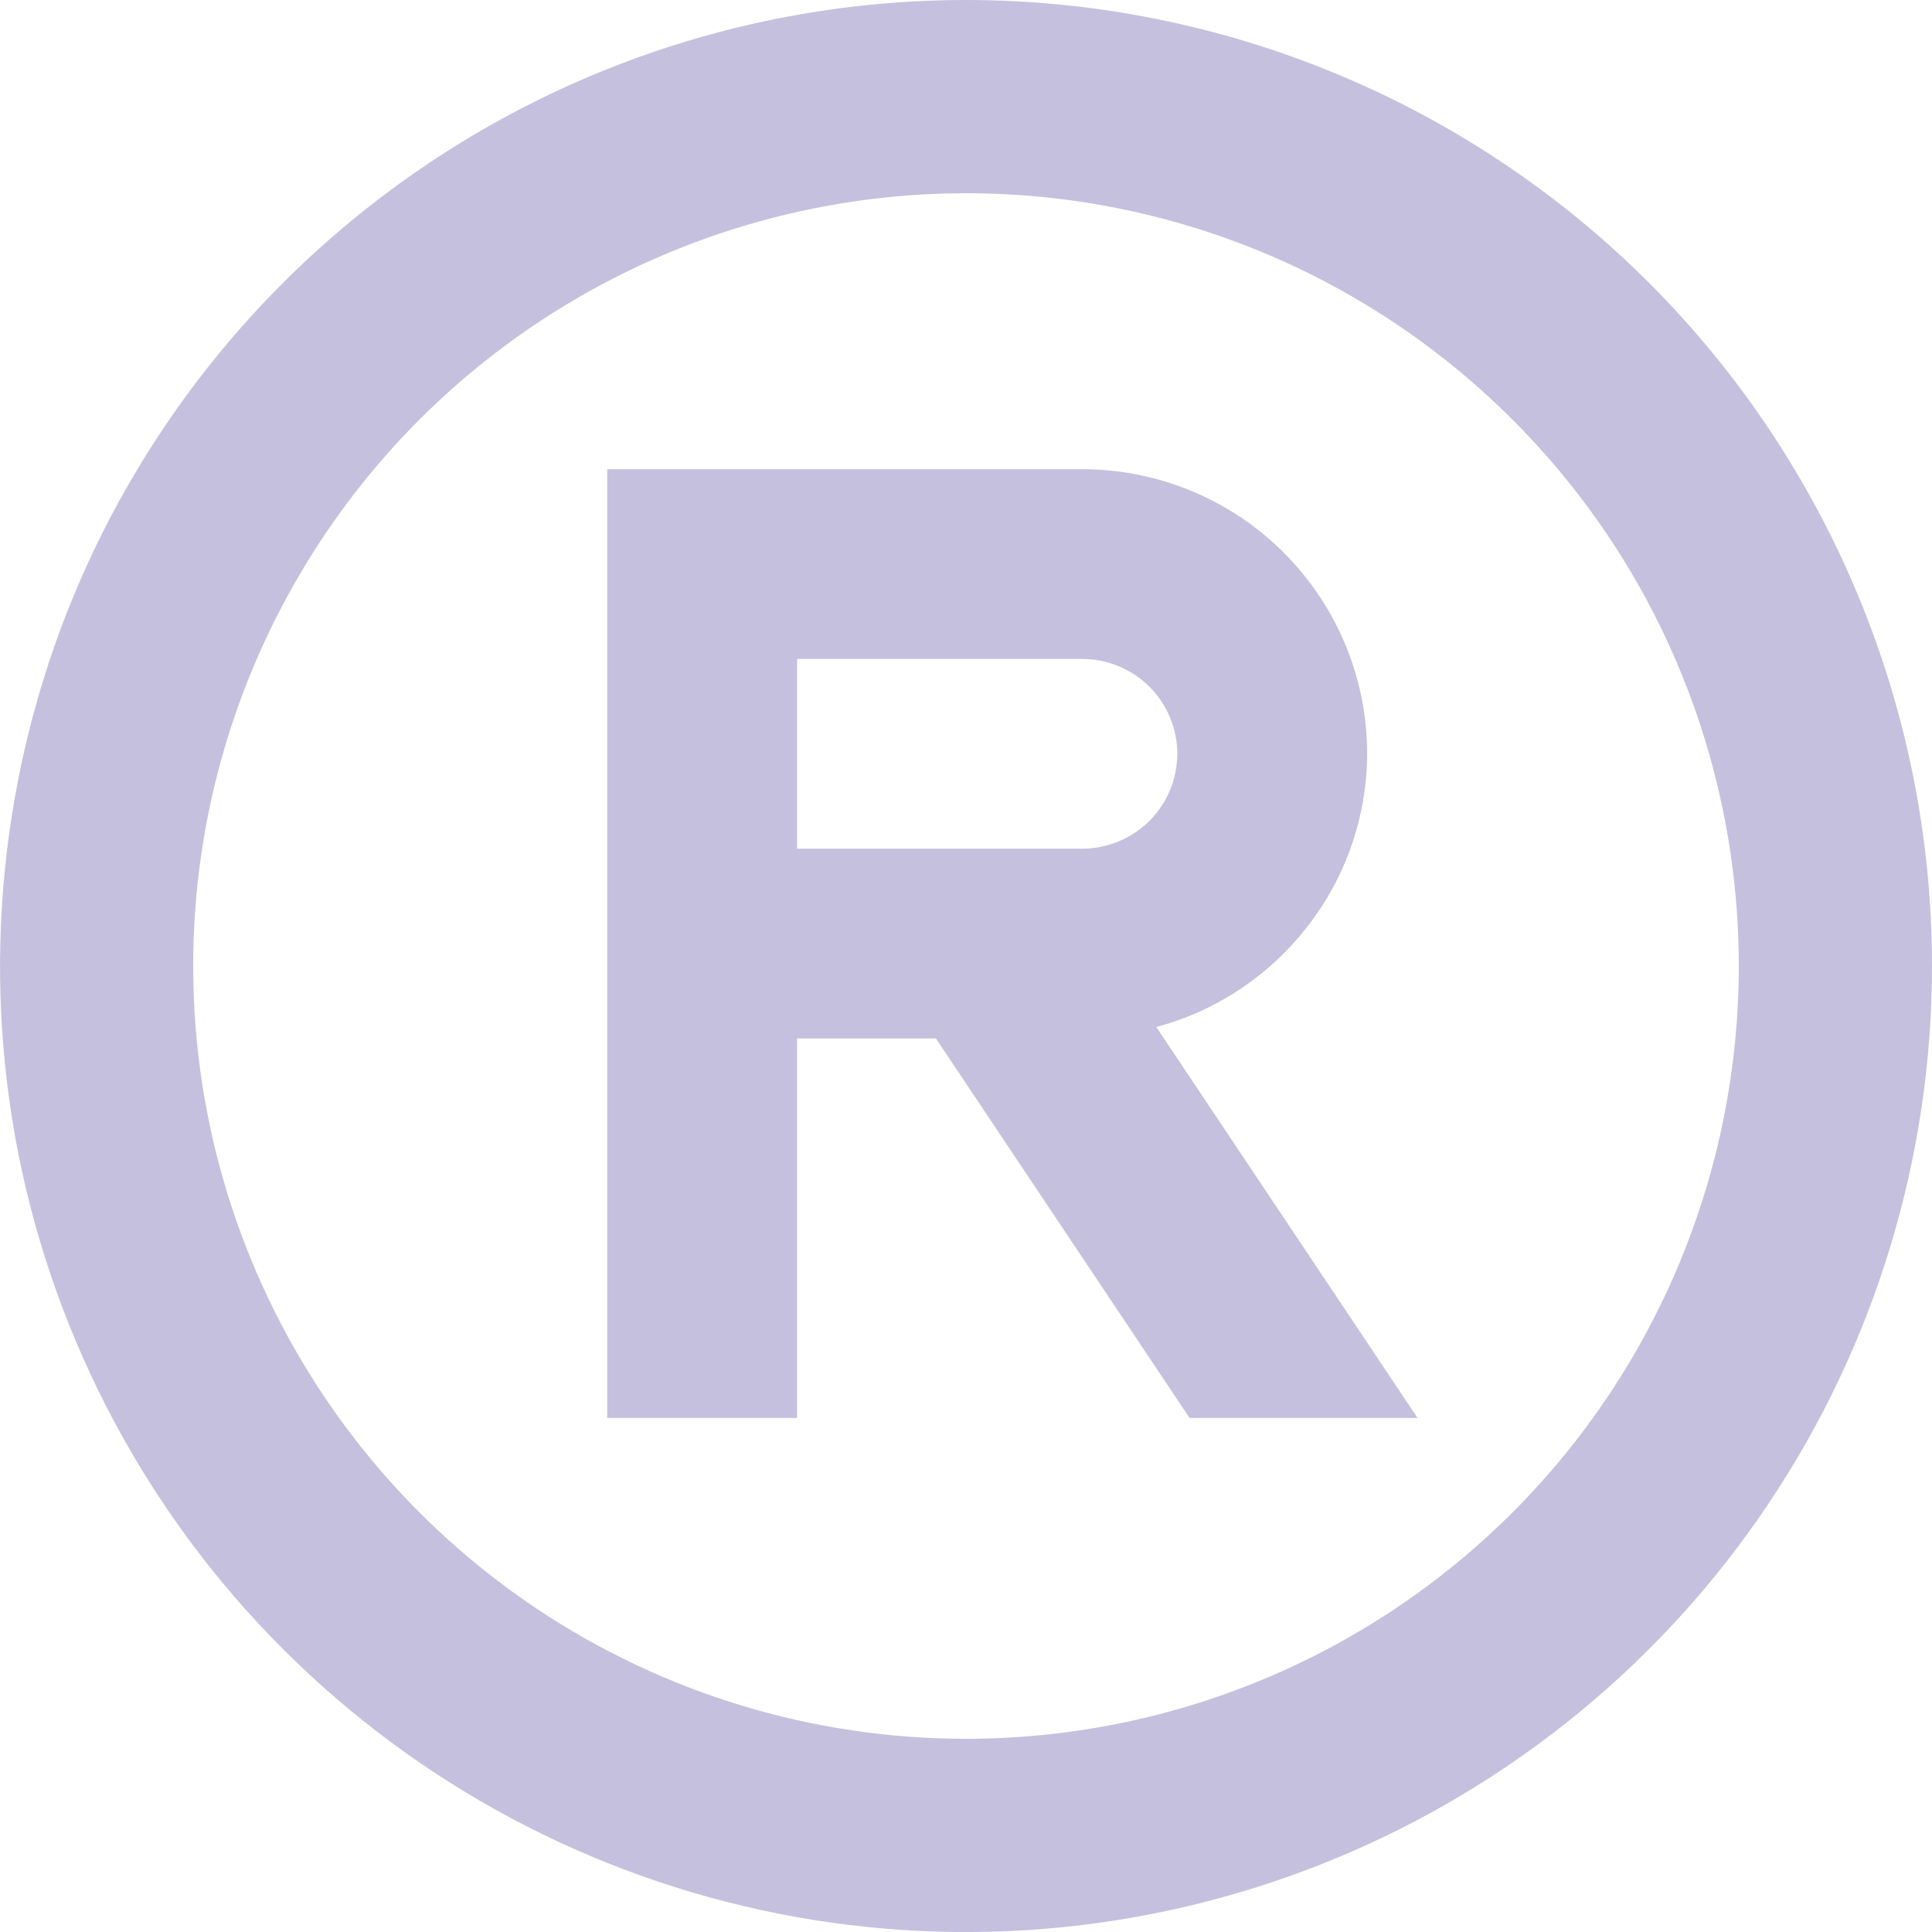
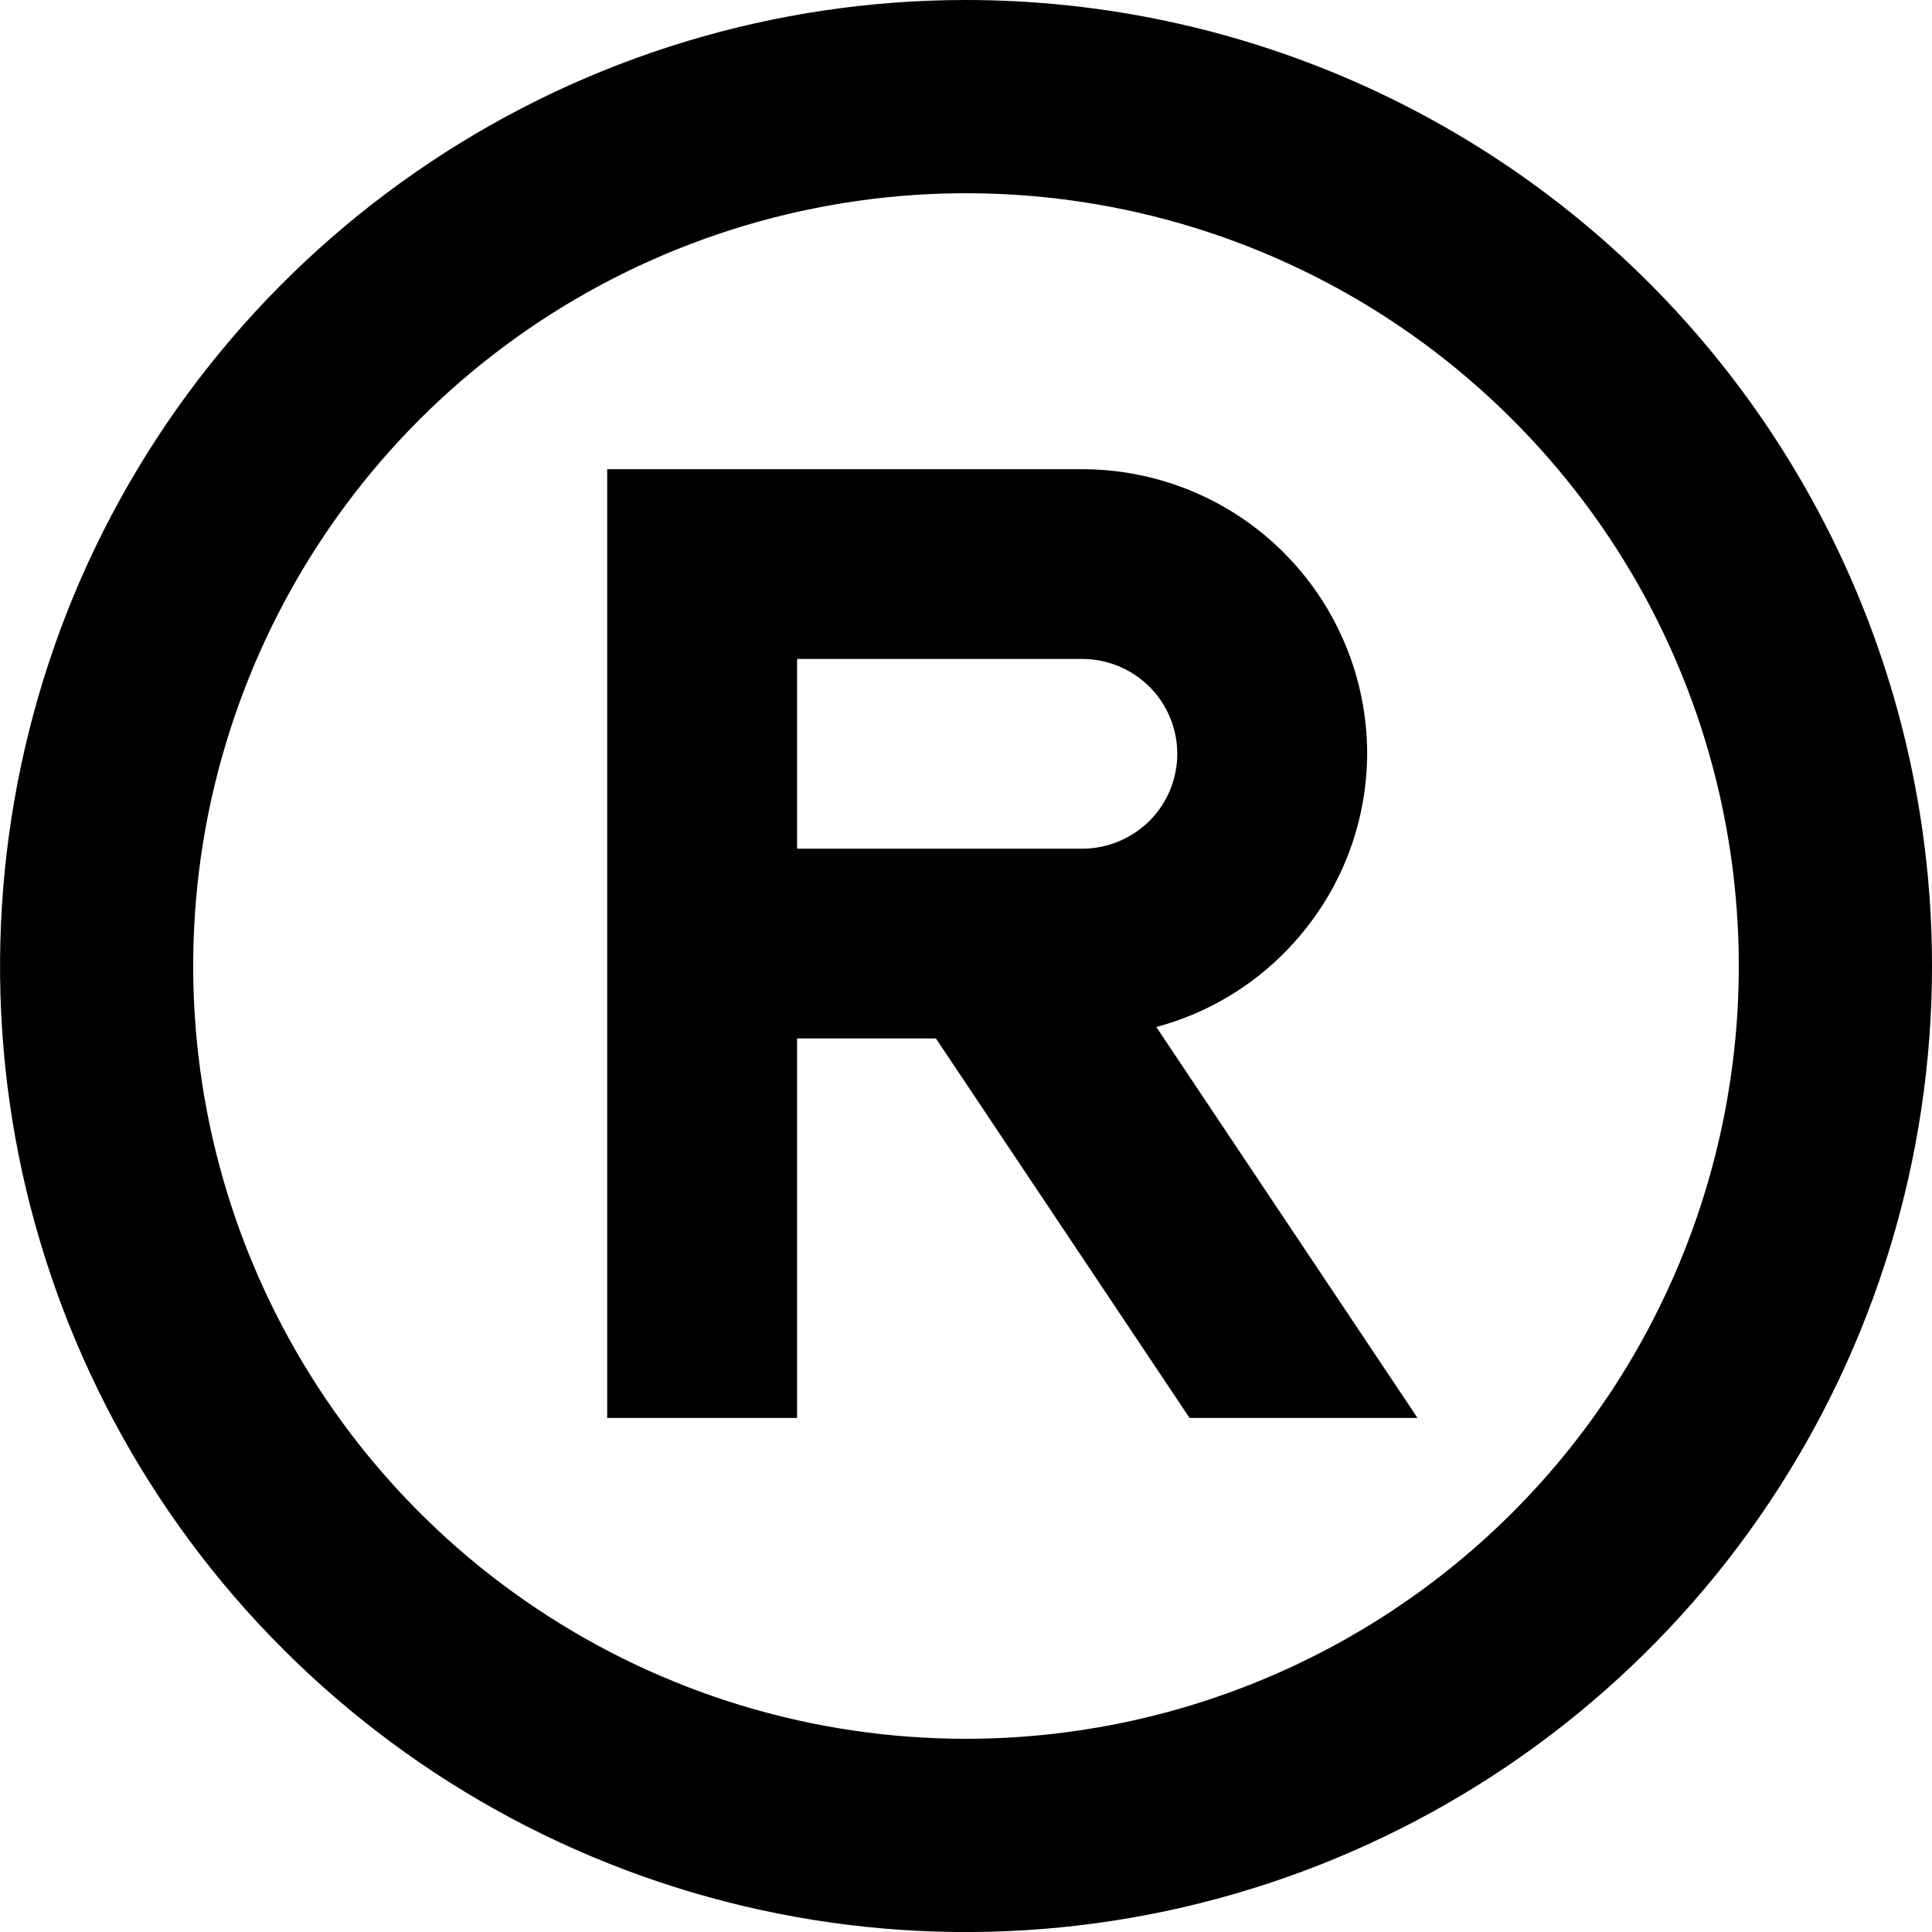
- <svg xmlns="http://www.w3.org/2000/svg" width="14" height="14" viewBox="0 0 14 14" fill="none">
-   <path d="M6.999 0C5.615 0 4.261 0.411 3.111 1.18C1.96 1.949 1.062 3.042 0.532 4.321C0.004 5.6 -0.135 7.008 0.134 8.366C0.405 9.723 1.071 10.971 2.051 11.95C3.03 12.929 4.276 13.595 5.635 13.866C6.992 14.136 8.399 13.997 9.678 13.467C10.958 12.937 12.052 12.04 12.82 10.889C13.589 9.738 14 8.384 14 7C14 5.143 13.262 3.363 11.95 2.05C10.637 0.737 8.856 0 6.999 0ZM6.999 12.6C5.893 12.6 4.809 12.272 3.888 11.656C2.967 11.041 2.25 10.166 1.826 9.143C1.402 8.12 1.292 6.994 1.507 5.908C1.724 4.821 2.257 3.823 3.04 3.04C3.823 2.257 4.822 1.724 5.908 1.508C6.993 1.292 8.12 1.402 9.143 1.826C10.167 2.25 11.04 2.968 11.657 3.889C12.272 4.81 12.6 5.892 12.6 7C12.6 8.485 12.01 9.91 10.96 10.96C9.91 12.01 8.485 12.6 6.999 12.6Z" fill="#C5C0DE" />
-   <path d="M9.907 5.462C9.907 4.915 9.689 4.391 9.302 4.004C8.915 3.617 8.389 3.4 7.842 3.4H4.4V10.275H5.776V7.525H6.782L8.62 10.275H10.272L8.379 7.442C8.816 7.325 9.201 7.068 9.477 6.71C9.755 6.352 9.905 5.914 9.907 5.462ZM7.842 6.15H5.776V4.775H7.842C8.024 4.775 8.199 4.847 8.329 4.976C8.458 5.105 8.531 5.28 8.531 5.462C8.531 5.645 8.458 5.82 8.329 5.949C8.199 6.077 8.024 6.15 7.842 6.15Z" fill="#C5C0DE" />
+ <svg xmlns="http://www.w3.org/2000/svg" width="14" height="14" viewBox="0 0 14 14">
+   <path d="M6.999 0C5.615 0 4.261 0.411 3.111 1.18C1.96 1.949 1.062 3.042 0.532 4.321C0.004 5.6 -0.135 7.008 0.134 8.366C0.405 9.723 1.071 10.971 2.051 11.95C3.03 12.929 4.276 13.595 5.635 13.866C6.992 14.136 8.399 13.997 9.678 13.467C10.958 12.937 12.052 12.04 12.82 10.889C13.589 9.738 14 8.384 14 7C14 5.143 13.262 3.363 11.95 2.05C10.637 0.737 8.856 0 6.999 0ZM6.999 12.6C5.893 12.6 4.809 12.272 3.888 11.656C2.967 11.041 2.25 10.166 1.826 9.143C1.402 8.12 1.292 6.994 1.507 5.908C1.724 4.821 2.257 3.823 3.04 3.04C3.823 2.257 4.822 1.724 5.908 1.508C6.993 1.292 8.12 1.402 9.143 1.826C10.167 2.25 11.04 2.968 11.657 3.889C12.272 4.81 12.6 5.892 12.6 7C12.6 8.485 12.01 9.91 10.96 10.96C9.91 12.01 8.485 12.6 6.999 12.6Z" />
+   <path d="M9.907 5.462C9.907 4.915 9.689 4.391 9.302 4.004C8.915 3.617 8.389 3.4 7.842 3.4H4.4V10.275H5.776V7.525H6.782L8.62 10.275H10.272L8.379 7.442C8.816 7.325 9.201 7.068 9.477 6.71C9.755 6.352 9.905 5.914 9.907 5.462ZM7.842 6.15H5.776V4.775H7.842C8.024 4.775 8.199 4.847 8.329 4.976C8.458 5.105 8.531 5.28 8.531 5.462C8.531 5.645 8.458 5.82 8.329 5.949C8.199 6.077 8.024 6.15 7.842 6.15Z" />
</svg>
